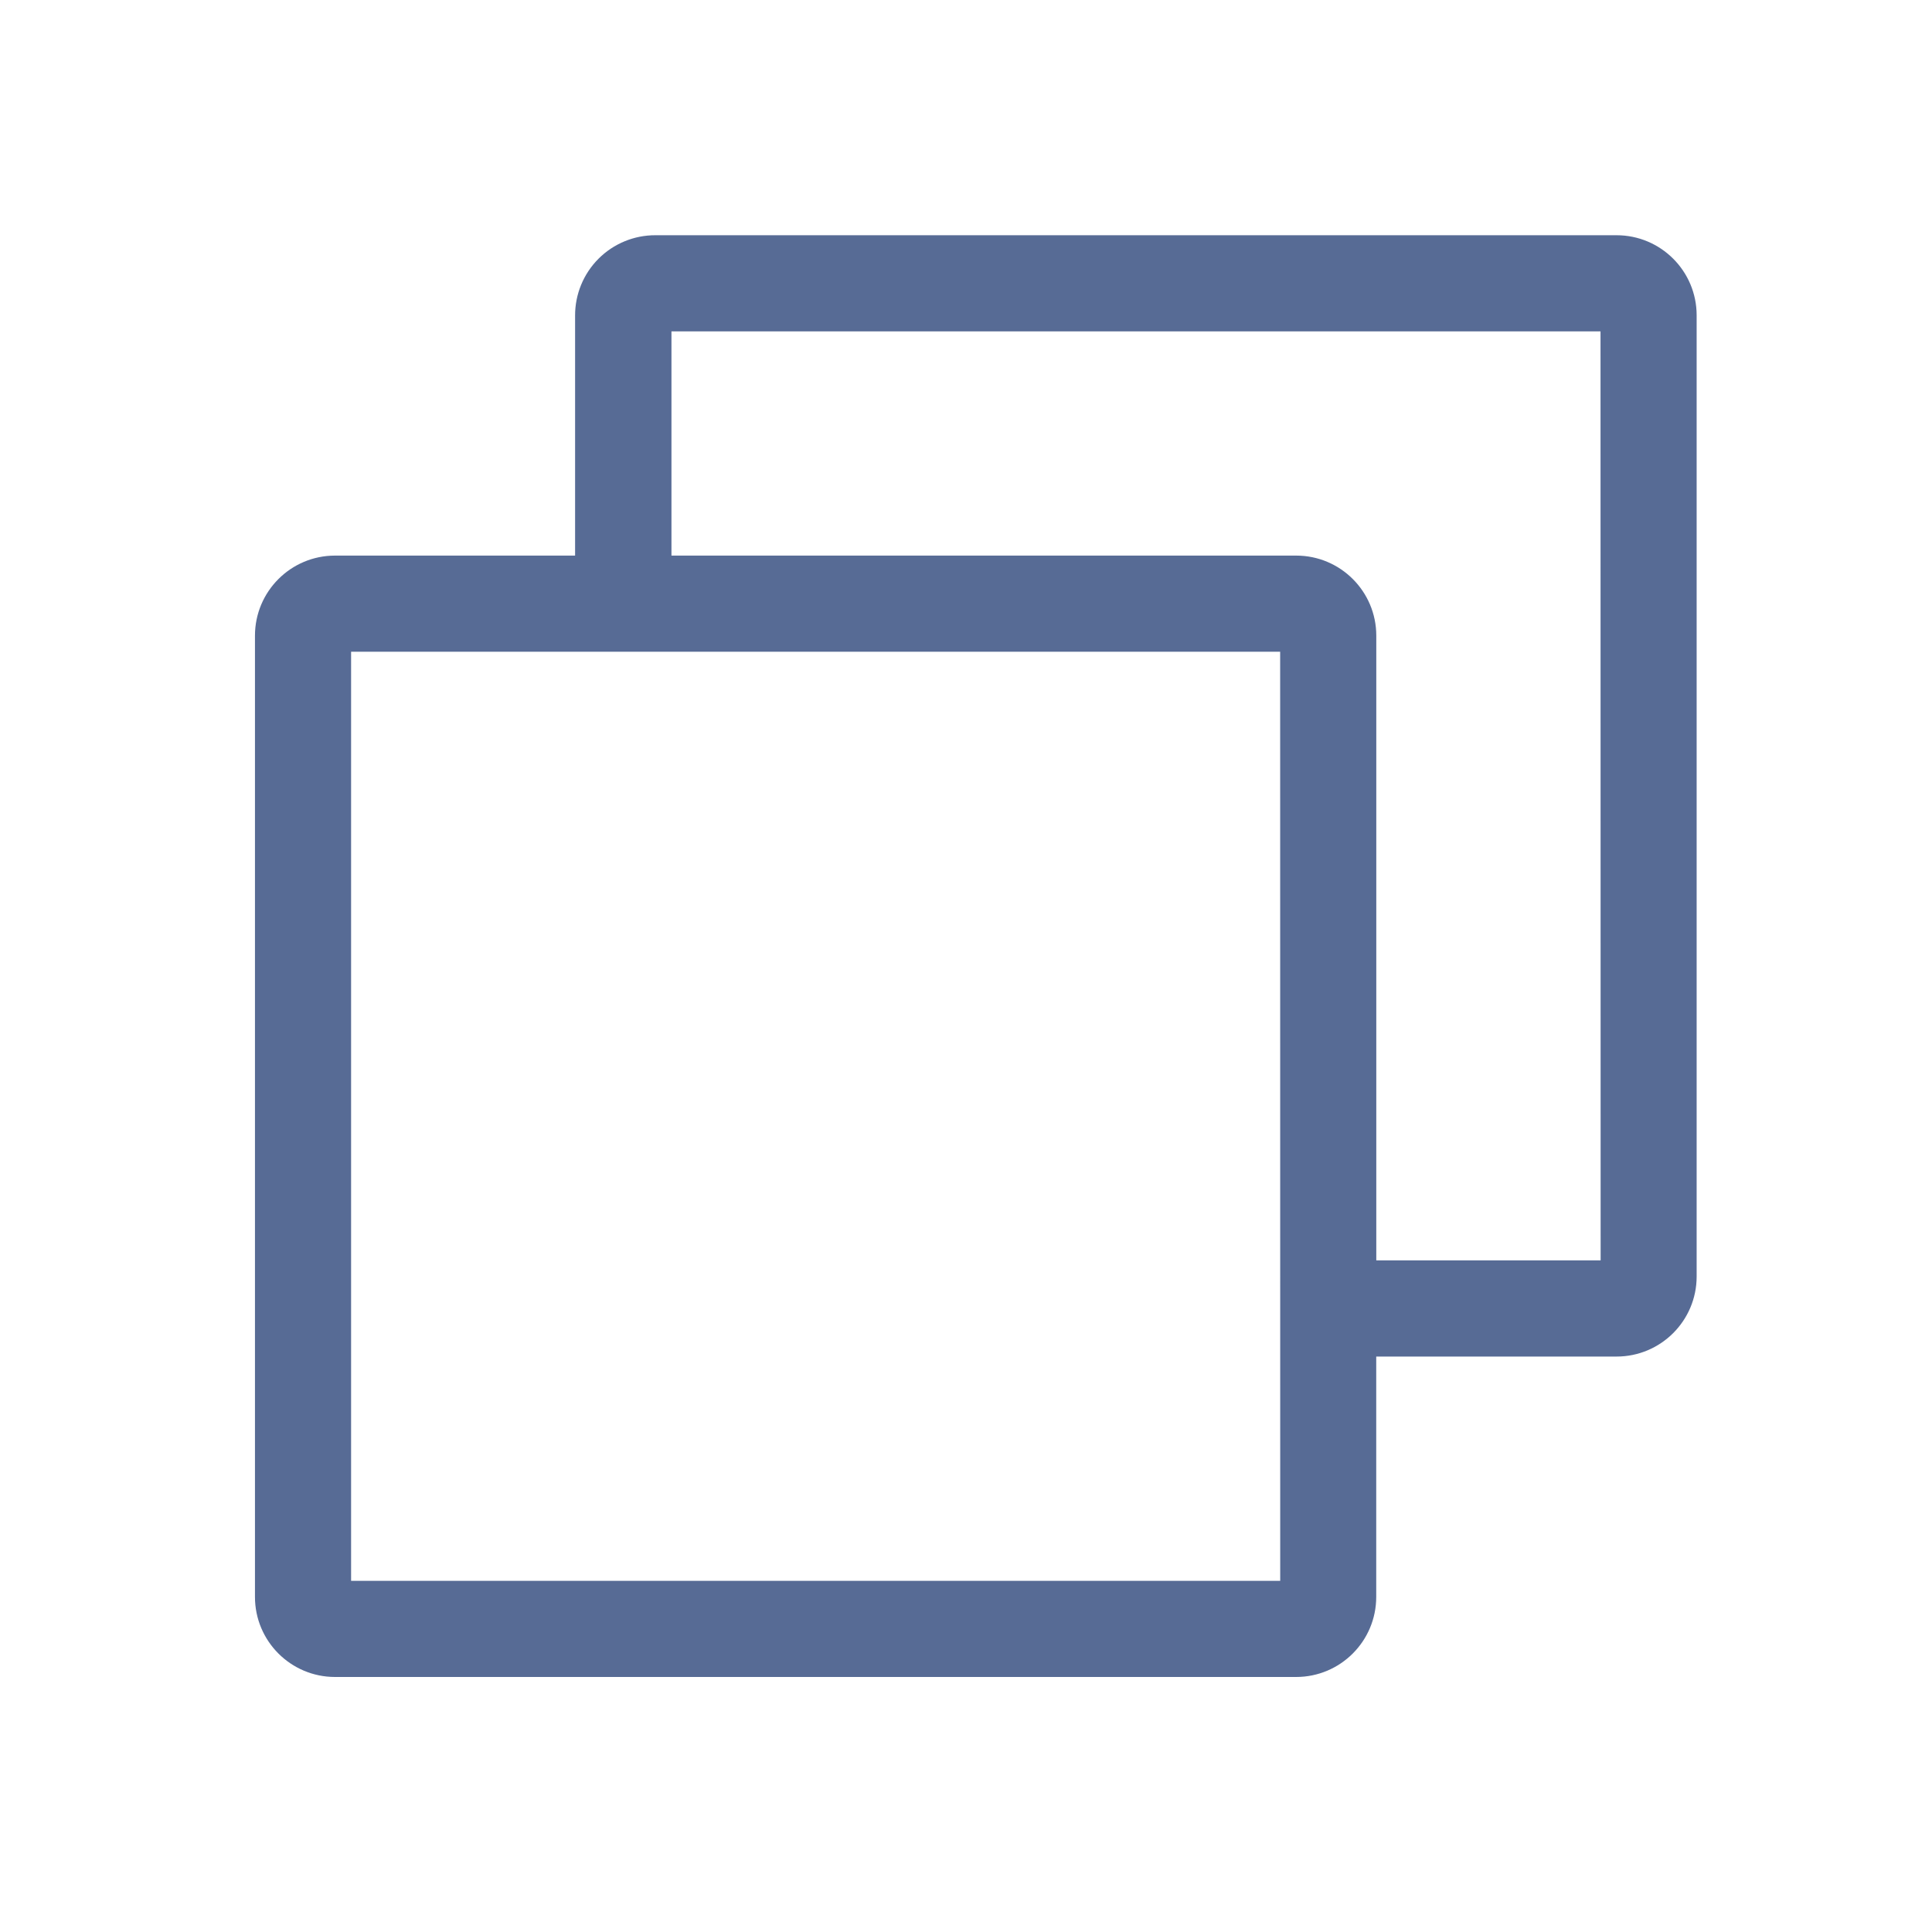
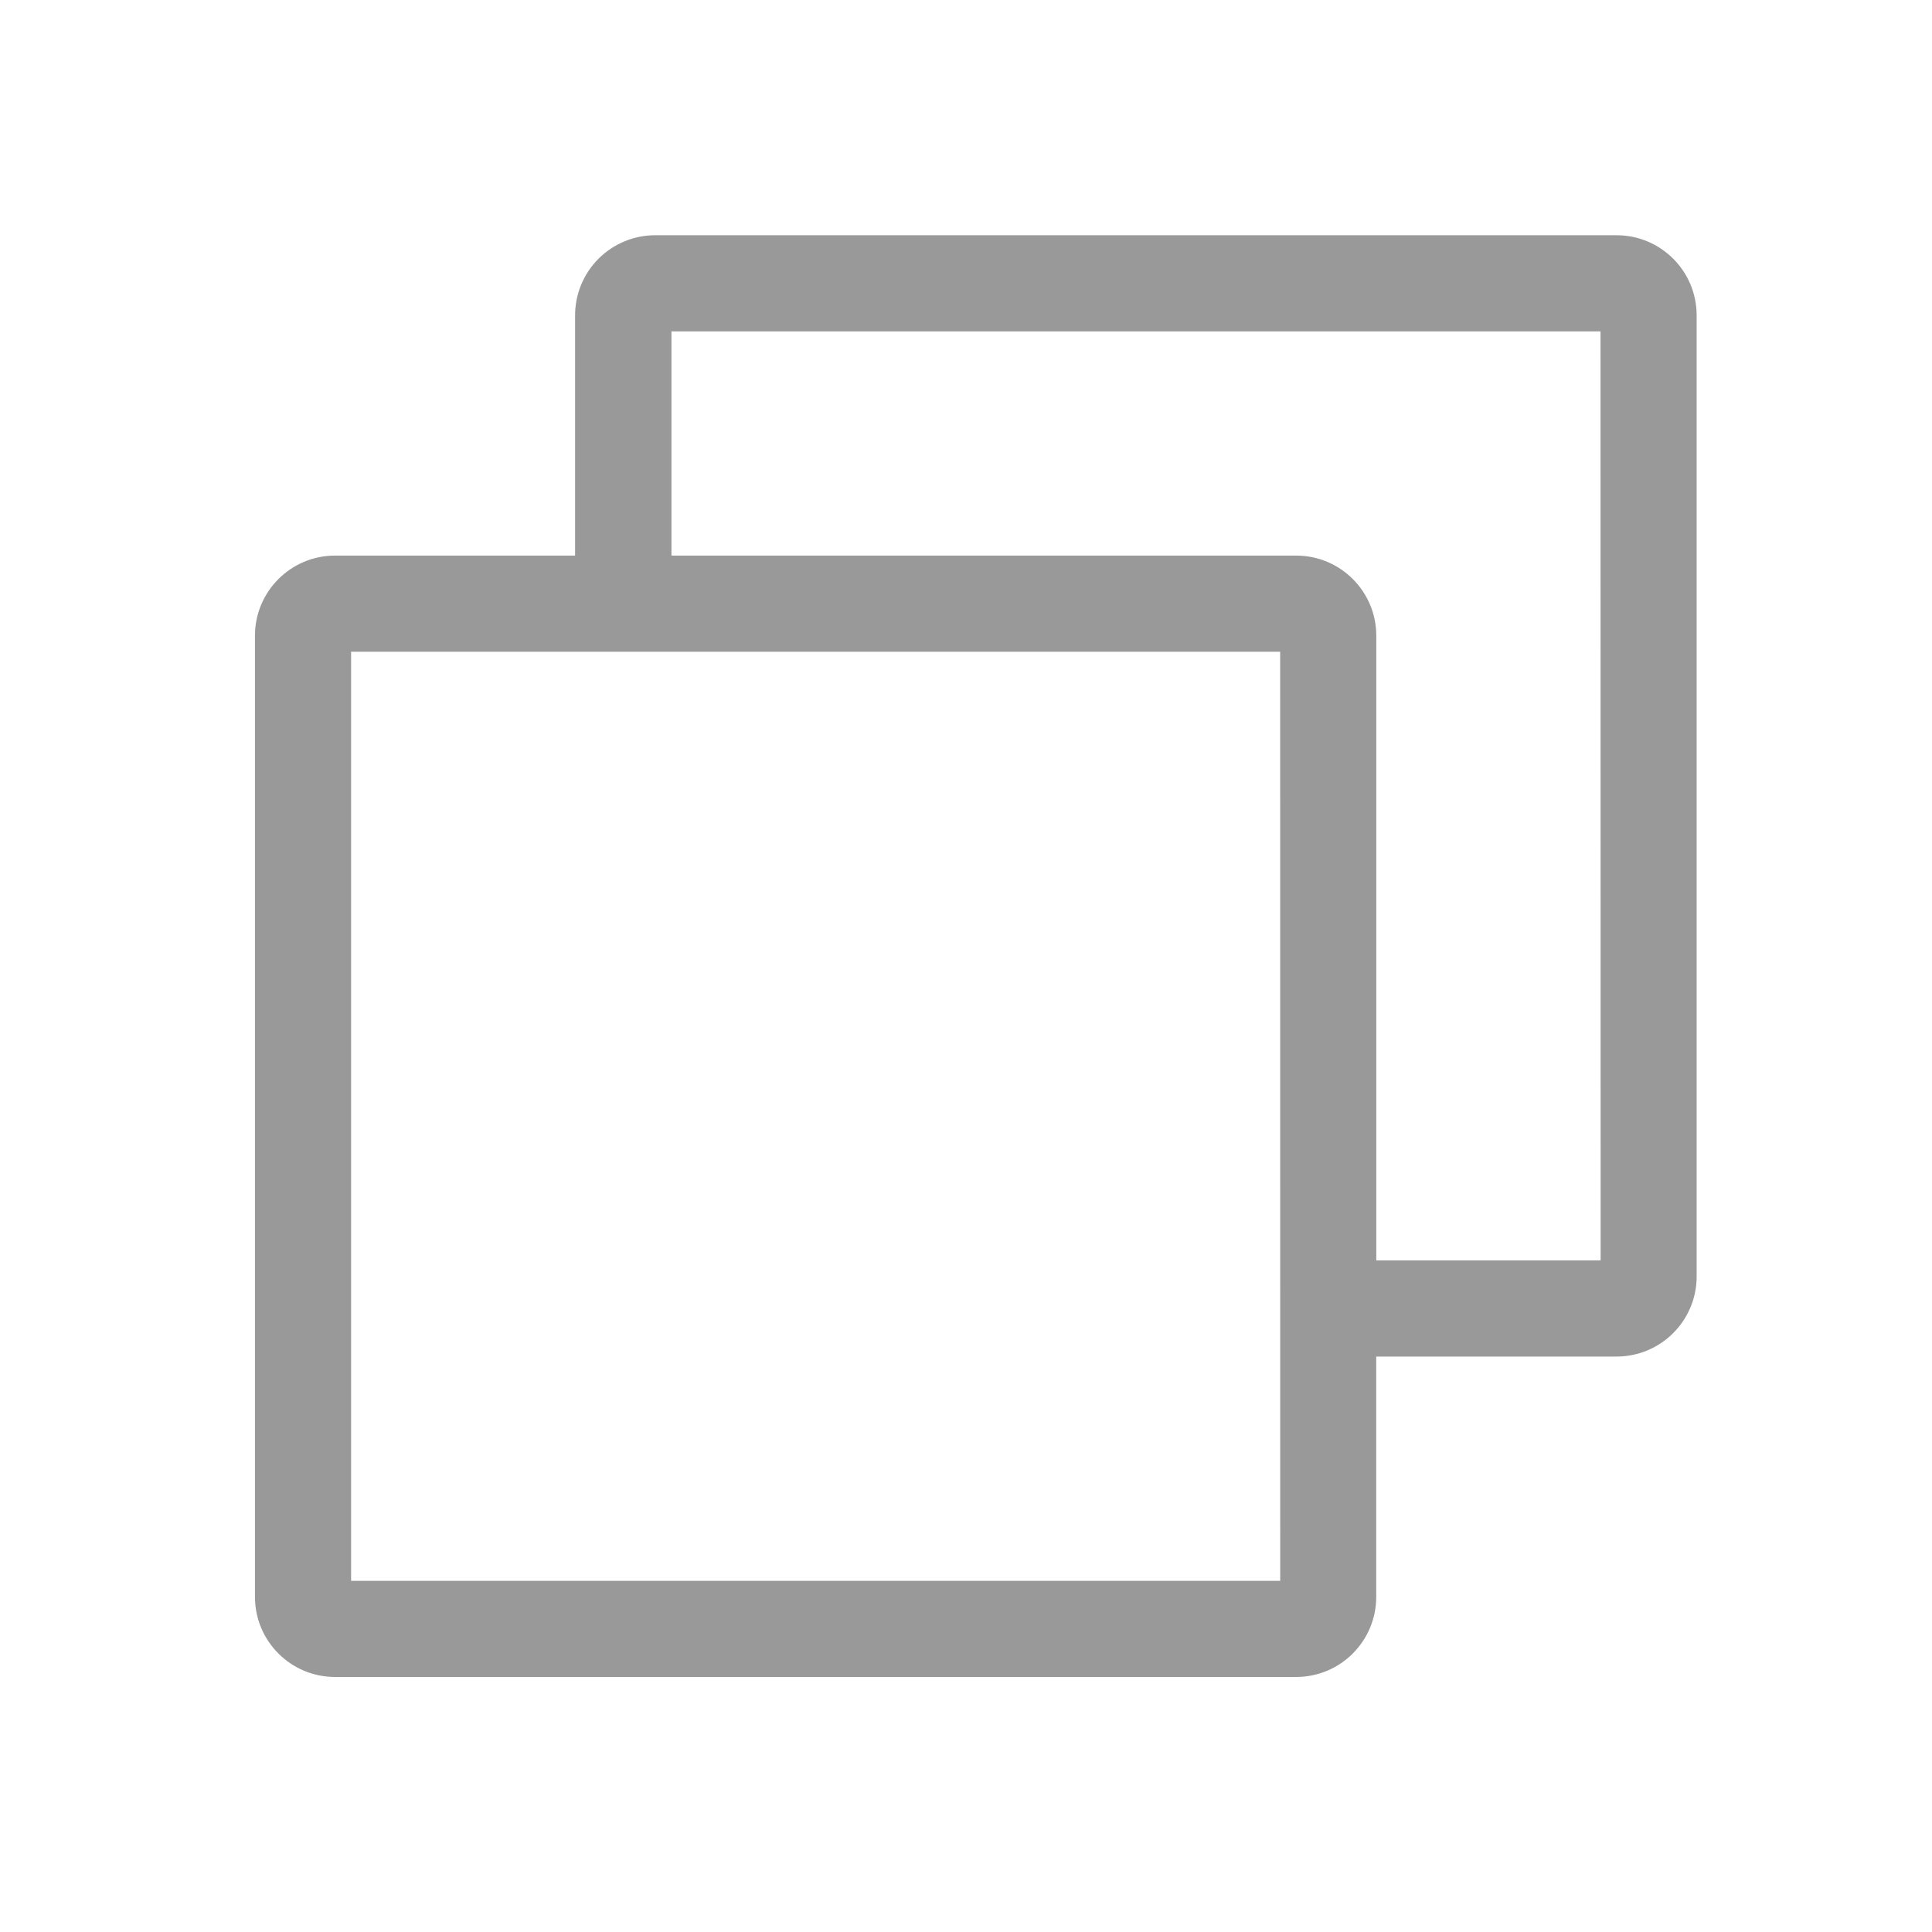
<svg xmlns="http://www.w3.org/2000/svg" width="33" height="33" viewBox="0 0 33 33">
  <g id="云服务控制台_icons_outlined_copy_link" transform="translate(0.251 -0.11)">
-     <path id="Path_88" data-name="Path 88" d="M31.257,8a1.368,1.368,0,0,1,1.368,1.368V25.785a1.368,1.368,0,0,1-1.368,1.368H27.152v4.105a1.368,1.368,0,0,1-1.368,1.368H9.368A1.368,1.368,0,0,1,8,31.257V14.84a1.368,1.368,0,0,1,1.368-1.368h4.1v-4.1A1.368,1.368,0,0,1,14.84,8Zm-5.746,7.114H9.642v15.87h15.87Zm5.472-5.472H15.114v3.83H25.785a1.368,1.368,0,0,1,1.368,1.368V25.51h3.832Z" transform="translate(-3.896 -3.872)" fill="#576b95" />
+     <path id="Path_88" data-name="Path 88" d="M31.257,8a1.368,1.368,0,0,1,1.368,1.368V25.785a1.368,1.368,0,0,1-1.368,1.368H27.152v4.105a1.368,1.368,0,0,1-1.368,1.368H9.368A1.368,1.368,0,0,1,8,31.257V14.84a1.368,1.368,0,0,1,1.368-1.368h4.1v-4.1A1.368,1.368,0,0,1,14.84,8Zm-5.746,7.114H9.642v15.87h15.87Zm5.472-5.472H15.114v3.83H25.785a1.368,1.368,0,0,1,1.368,1.368V25.51h3.832Z" transform="translate(-3.896 -3.872)" fill="#00000066" />
    <rect id="Rectangle_8" data-name="Rectangle 8" width="33" height="33" transform="translate(-0.251 0.11)" opacity="0" />
  </g>
</svg>
